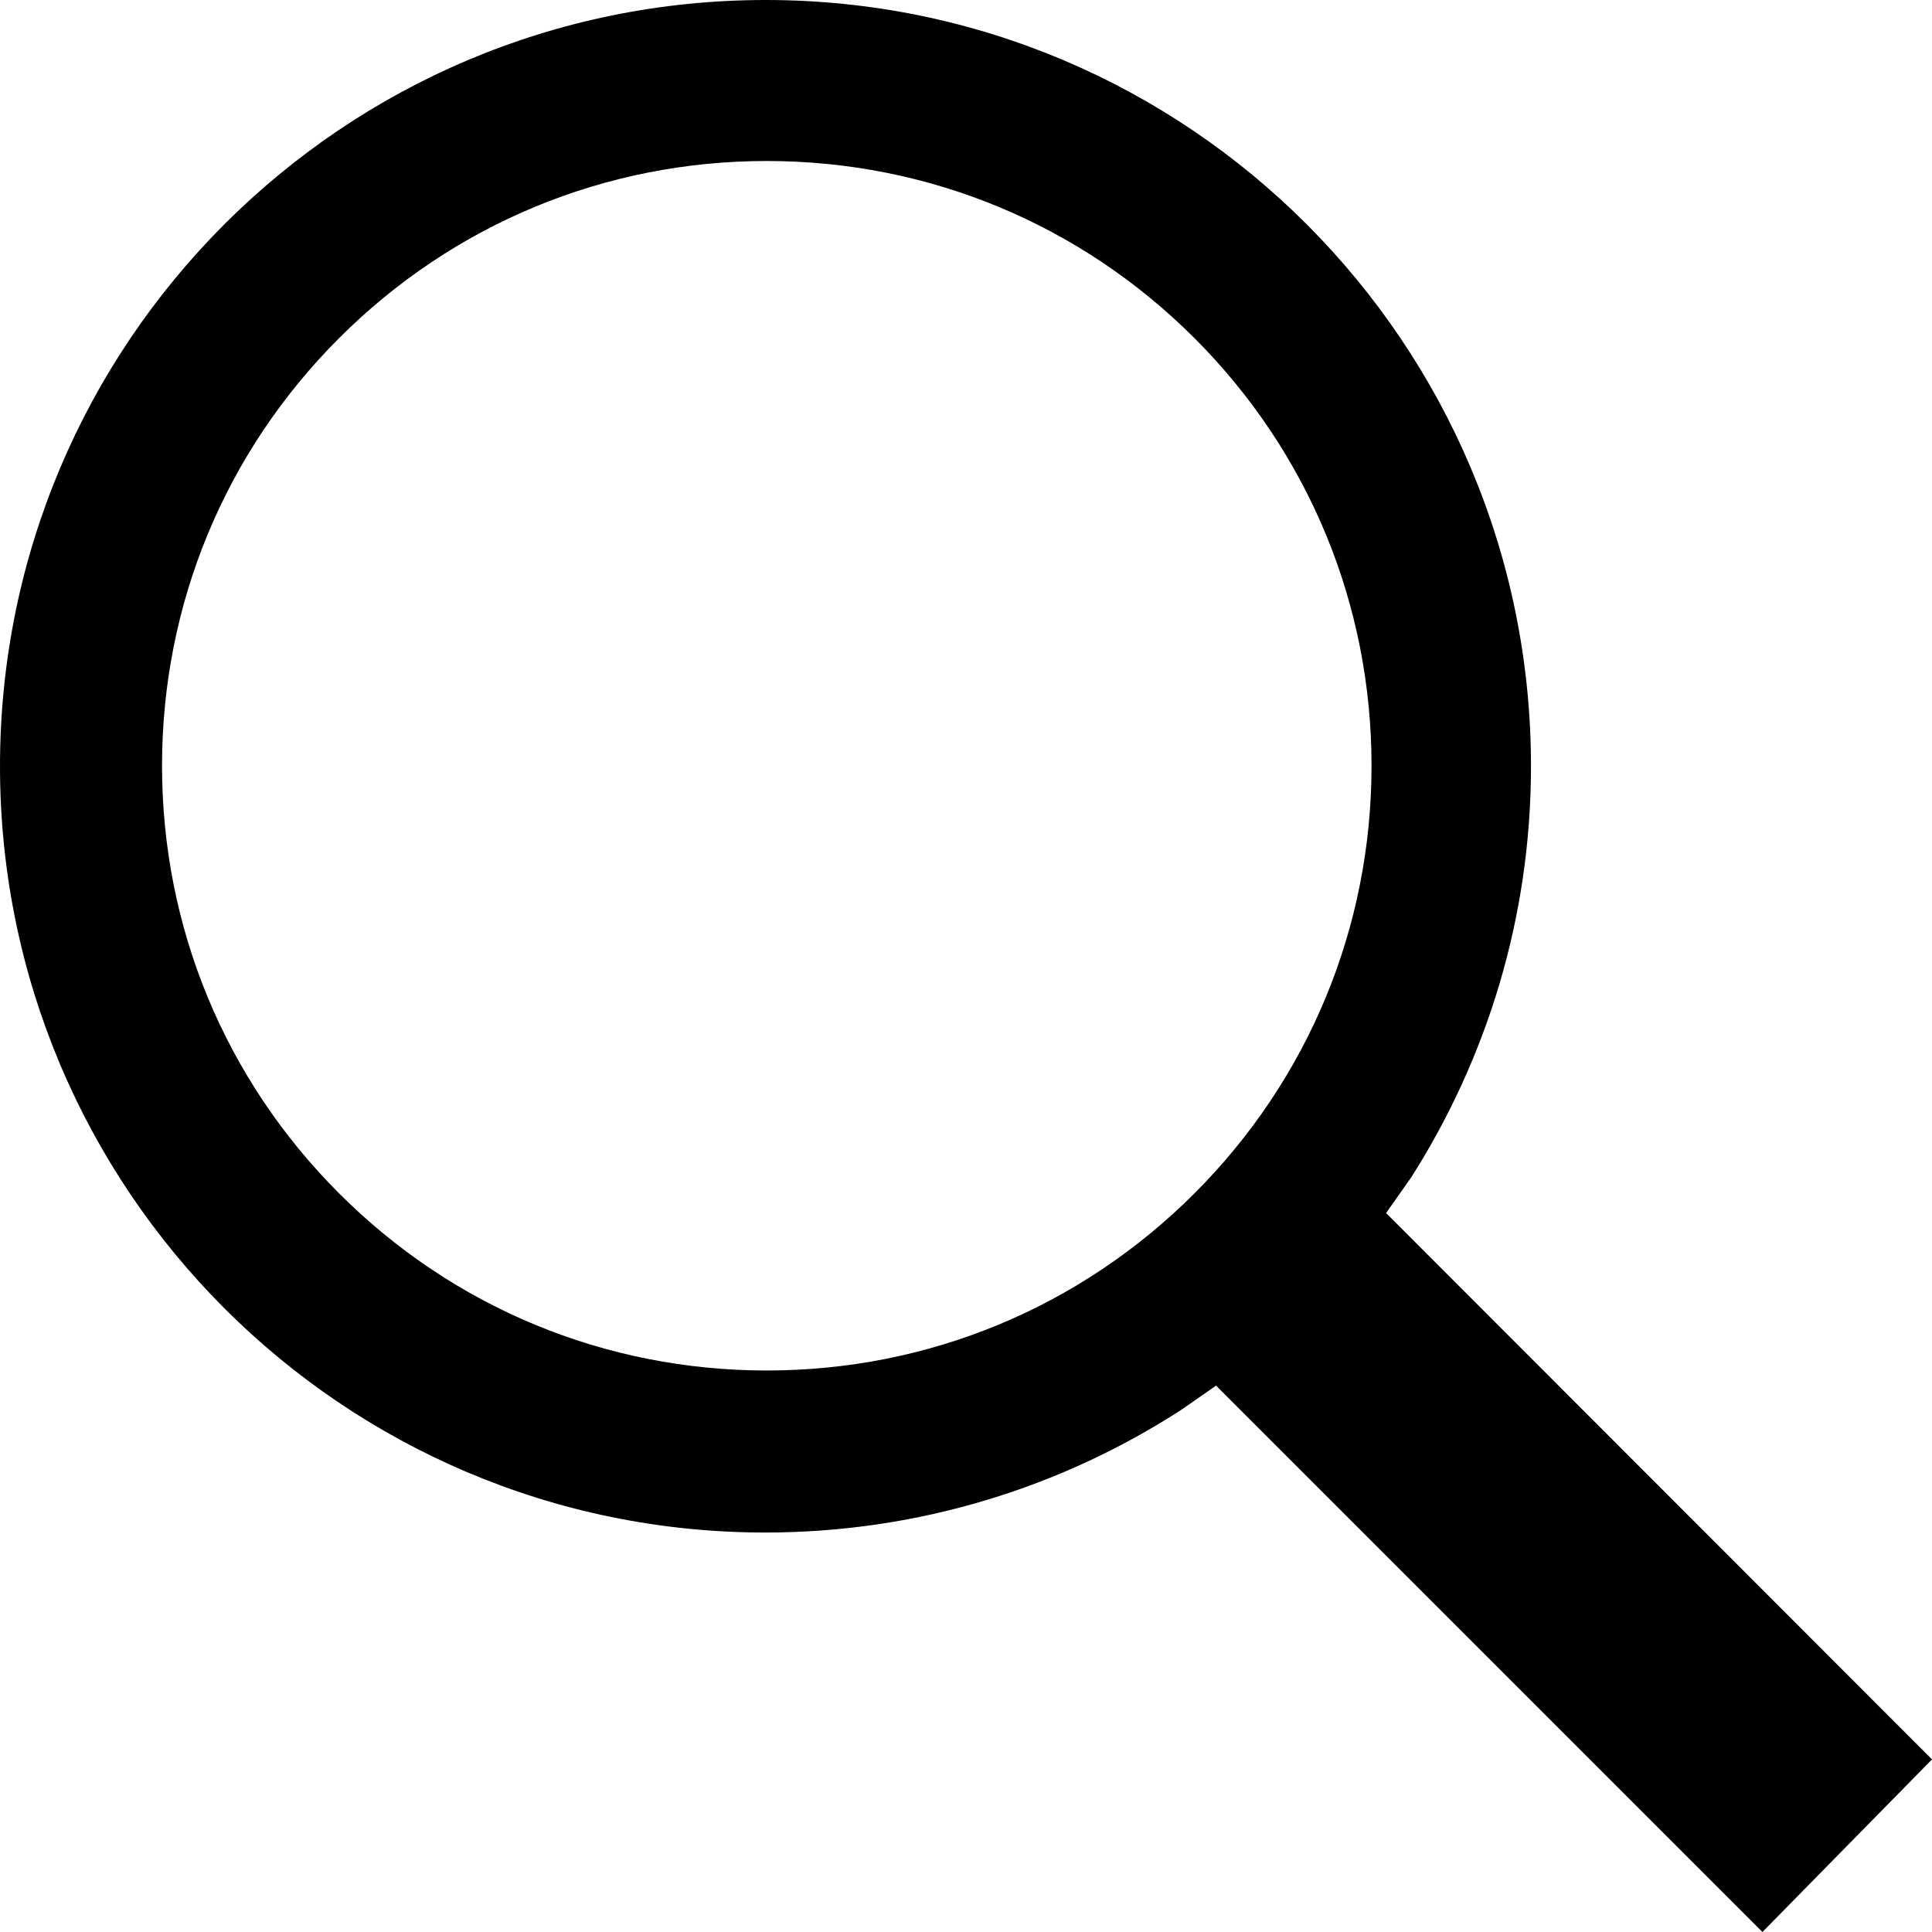
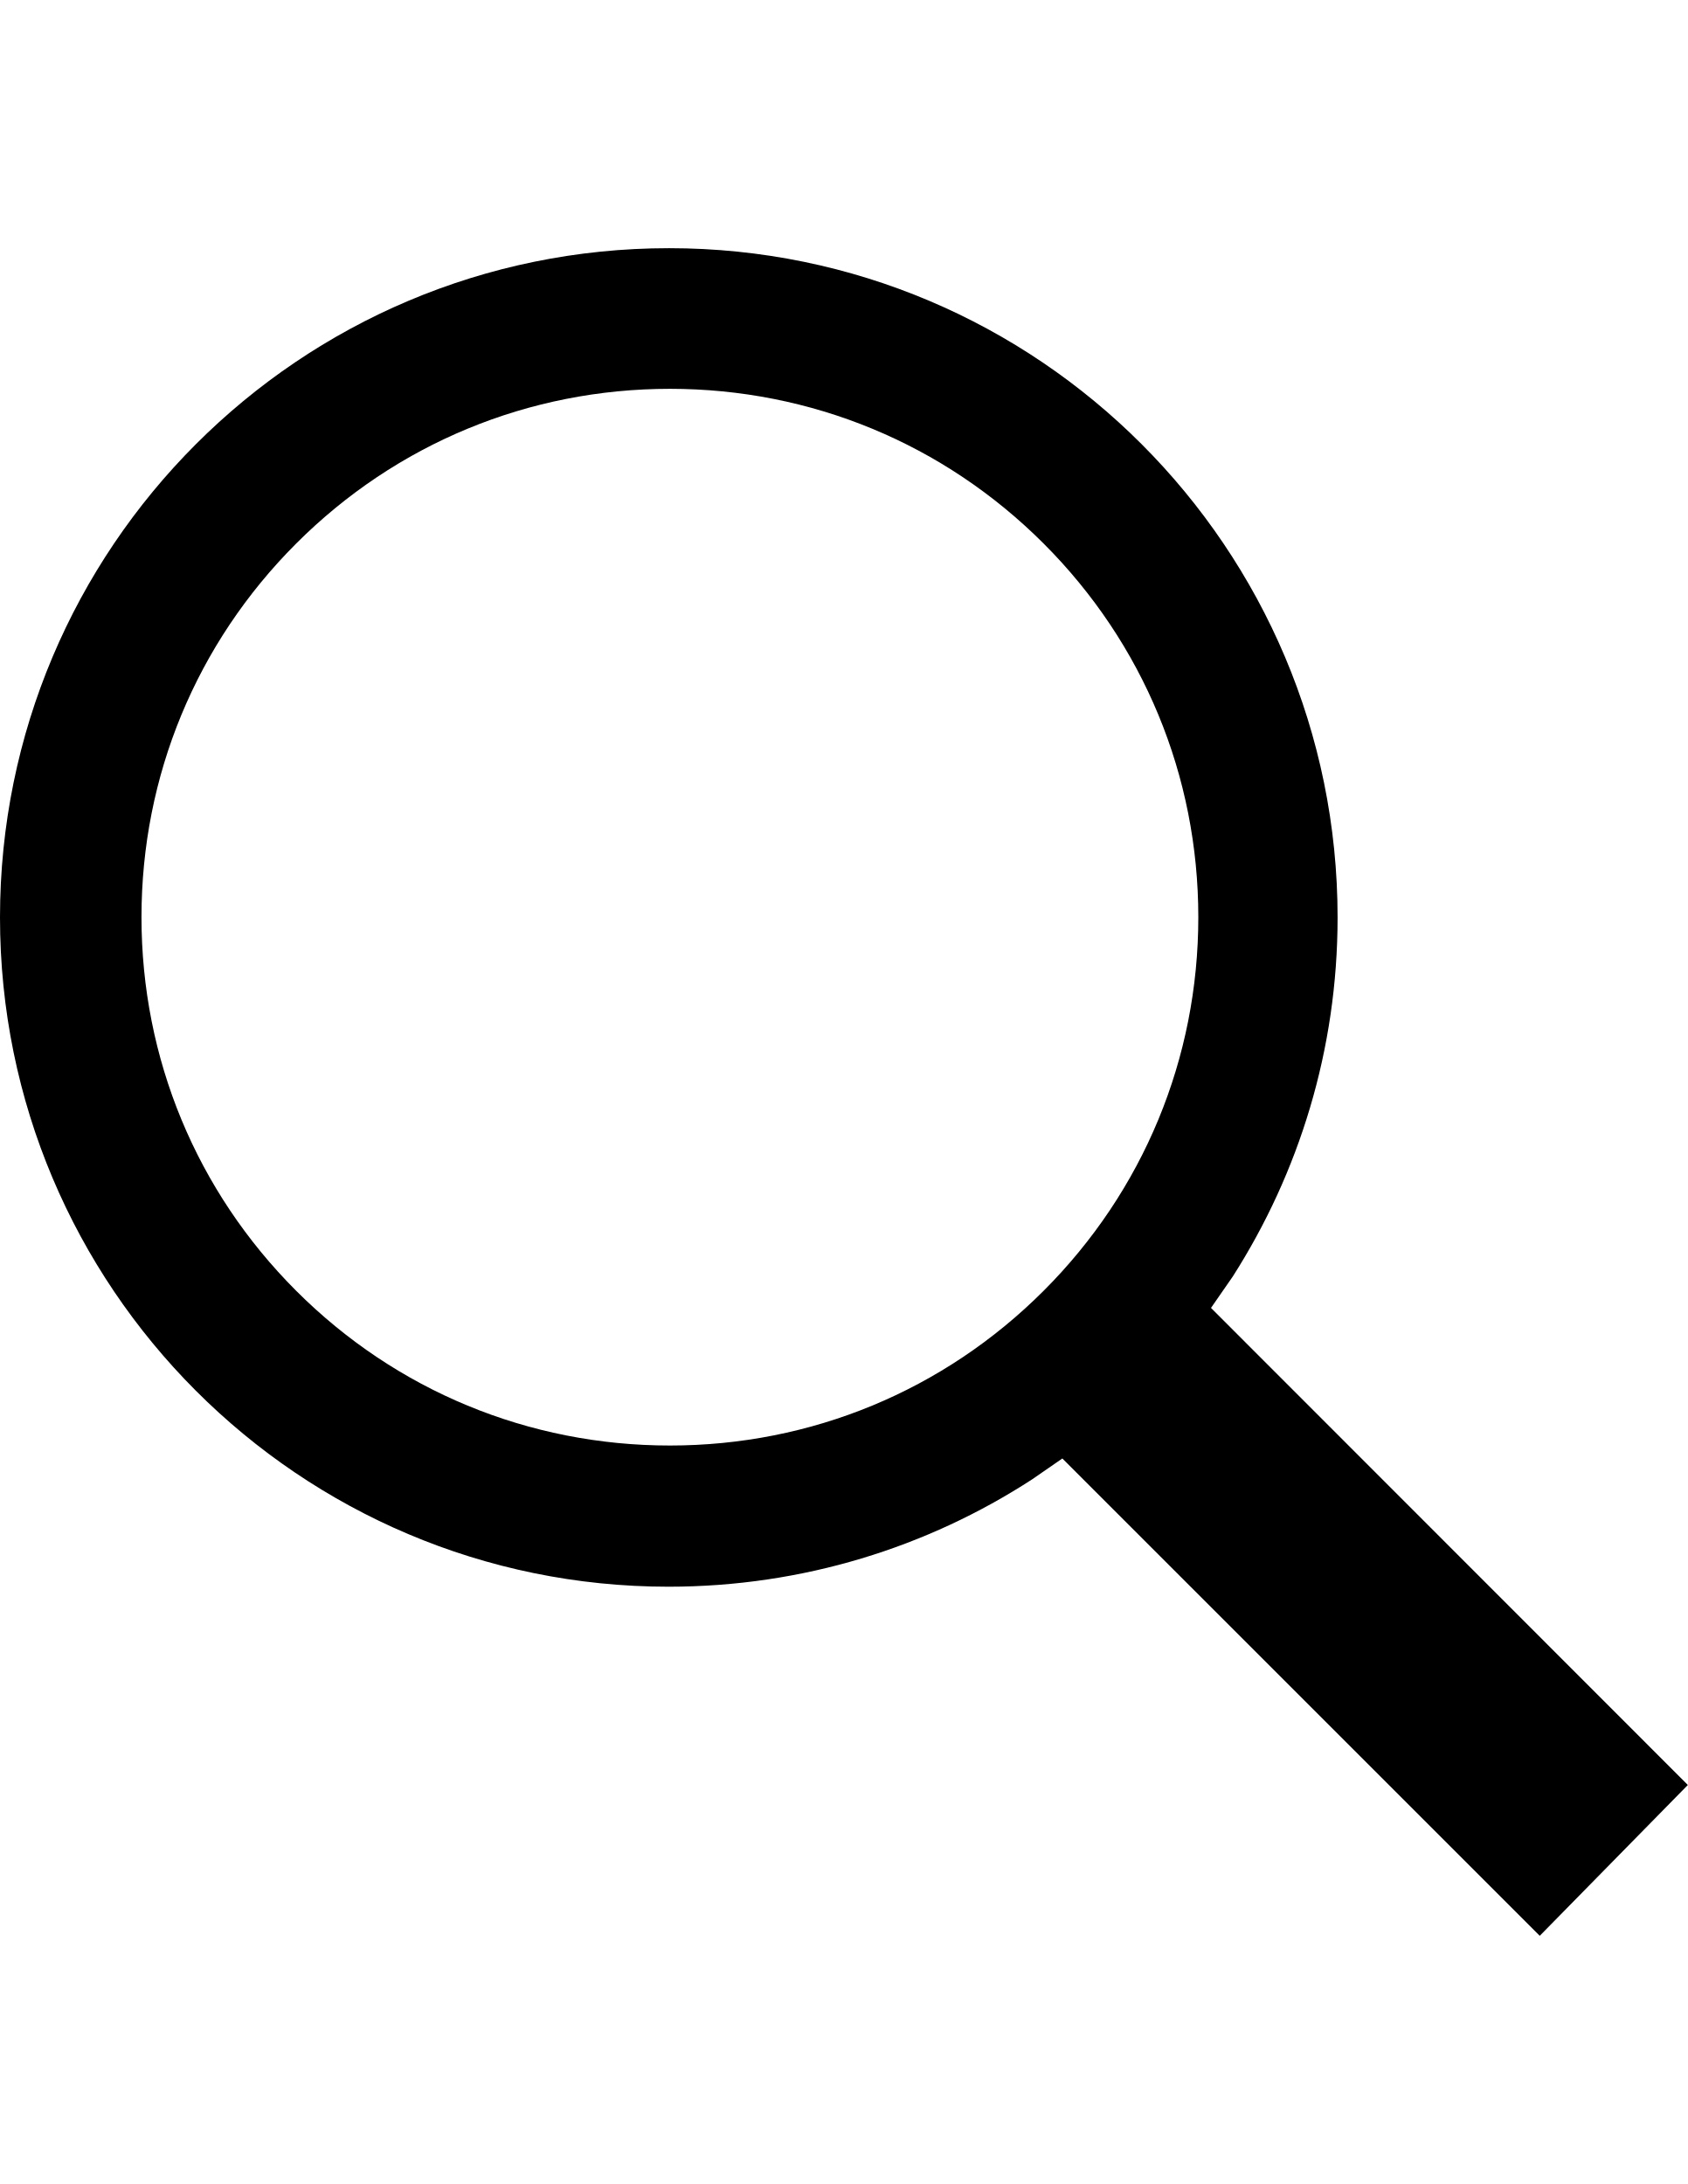
- <svg id="iconSearch" viewBox="0 0 30 30" width="100%" height="100%">
-   <path d="M21.914,18.281 C23.086,16.438 23.773,14.25 23.773,11.898 C23.773,5.328 18.453,0 11.891,0 C5.32,0 0,5.328 0,11.898 C0,18.469 5.32,23.797 11.883,23.797 C14.266,23.797 16.484,23.094 18.344,21.891 L18.883,21.516 L27.367,30 L30,27.32 L21.523,18.836 L21.914,18.281 Z M18.547,5.25 C20.32,7.023 21.297,9.383 21.297,11.891 C21.297,14.398 20.32,16.758 18.547,18.531 C16.773,20.305 14.414,21.281 11.906,21.281 C9.398,21.281 7.039,20.305 5.266,18.531 C3.492,16.758 2.516,14.398 2.516,11.891 C2.516,9.383 3.492,7.023 5.266,5.25 C7.039,3.477 9.398,2.5 11.906,2.5 C14.414,2.5 16.773,3.477 18.547,5.25 Z" stroke="none" fill-rule="nonzero" />
+ <svg xmlns="http://www.w3.org/2000/svg" version="1.0" id="iconSearch" x="0px" y="0px" viewBox="0 0 612 792" style="enable-background:new 0 0 612 792;" xml:space="preserve">
+   <path d="M447,462.9C471,425.3,485,380.7,485,332.7C485,198.7,376.4,90,242.6,90C108.5,90,0,198.7,0,332.7s108.5,242.7,242.4,242.7  c48.6,0,93.9-14.3,131.8-38.9l11-7.6L558.3,702l53.7-54.7L439.1,474.3L447,462.9z M378.4,197.1c36.2,36.2,56.1,84.3,56.1,135.5  s-19.9,99.3-56.1,135.5s-84.3,56.1-135.5,56.1s-99.3-19.9-135.5-56.1s-56.1-84.3-56.1-135.5s19.9-99.3,56.1-135.5  S191.7,141,242.9,141S342.2,160.9,378.4,197.1z" />
</svg>
